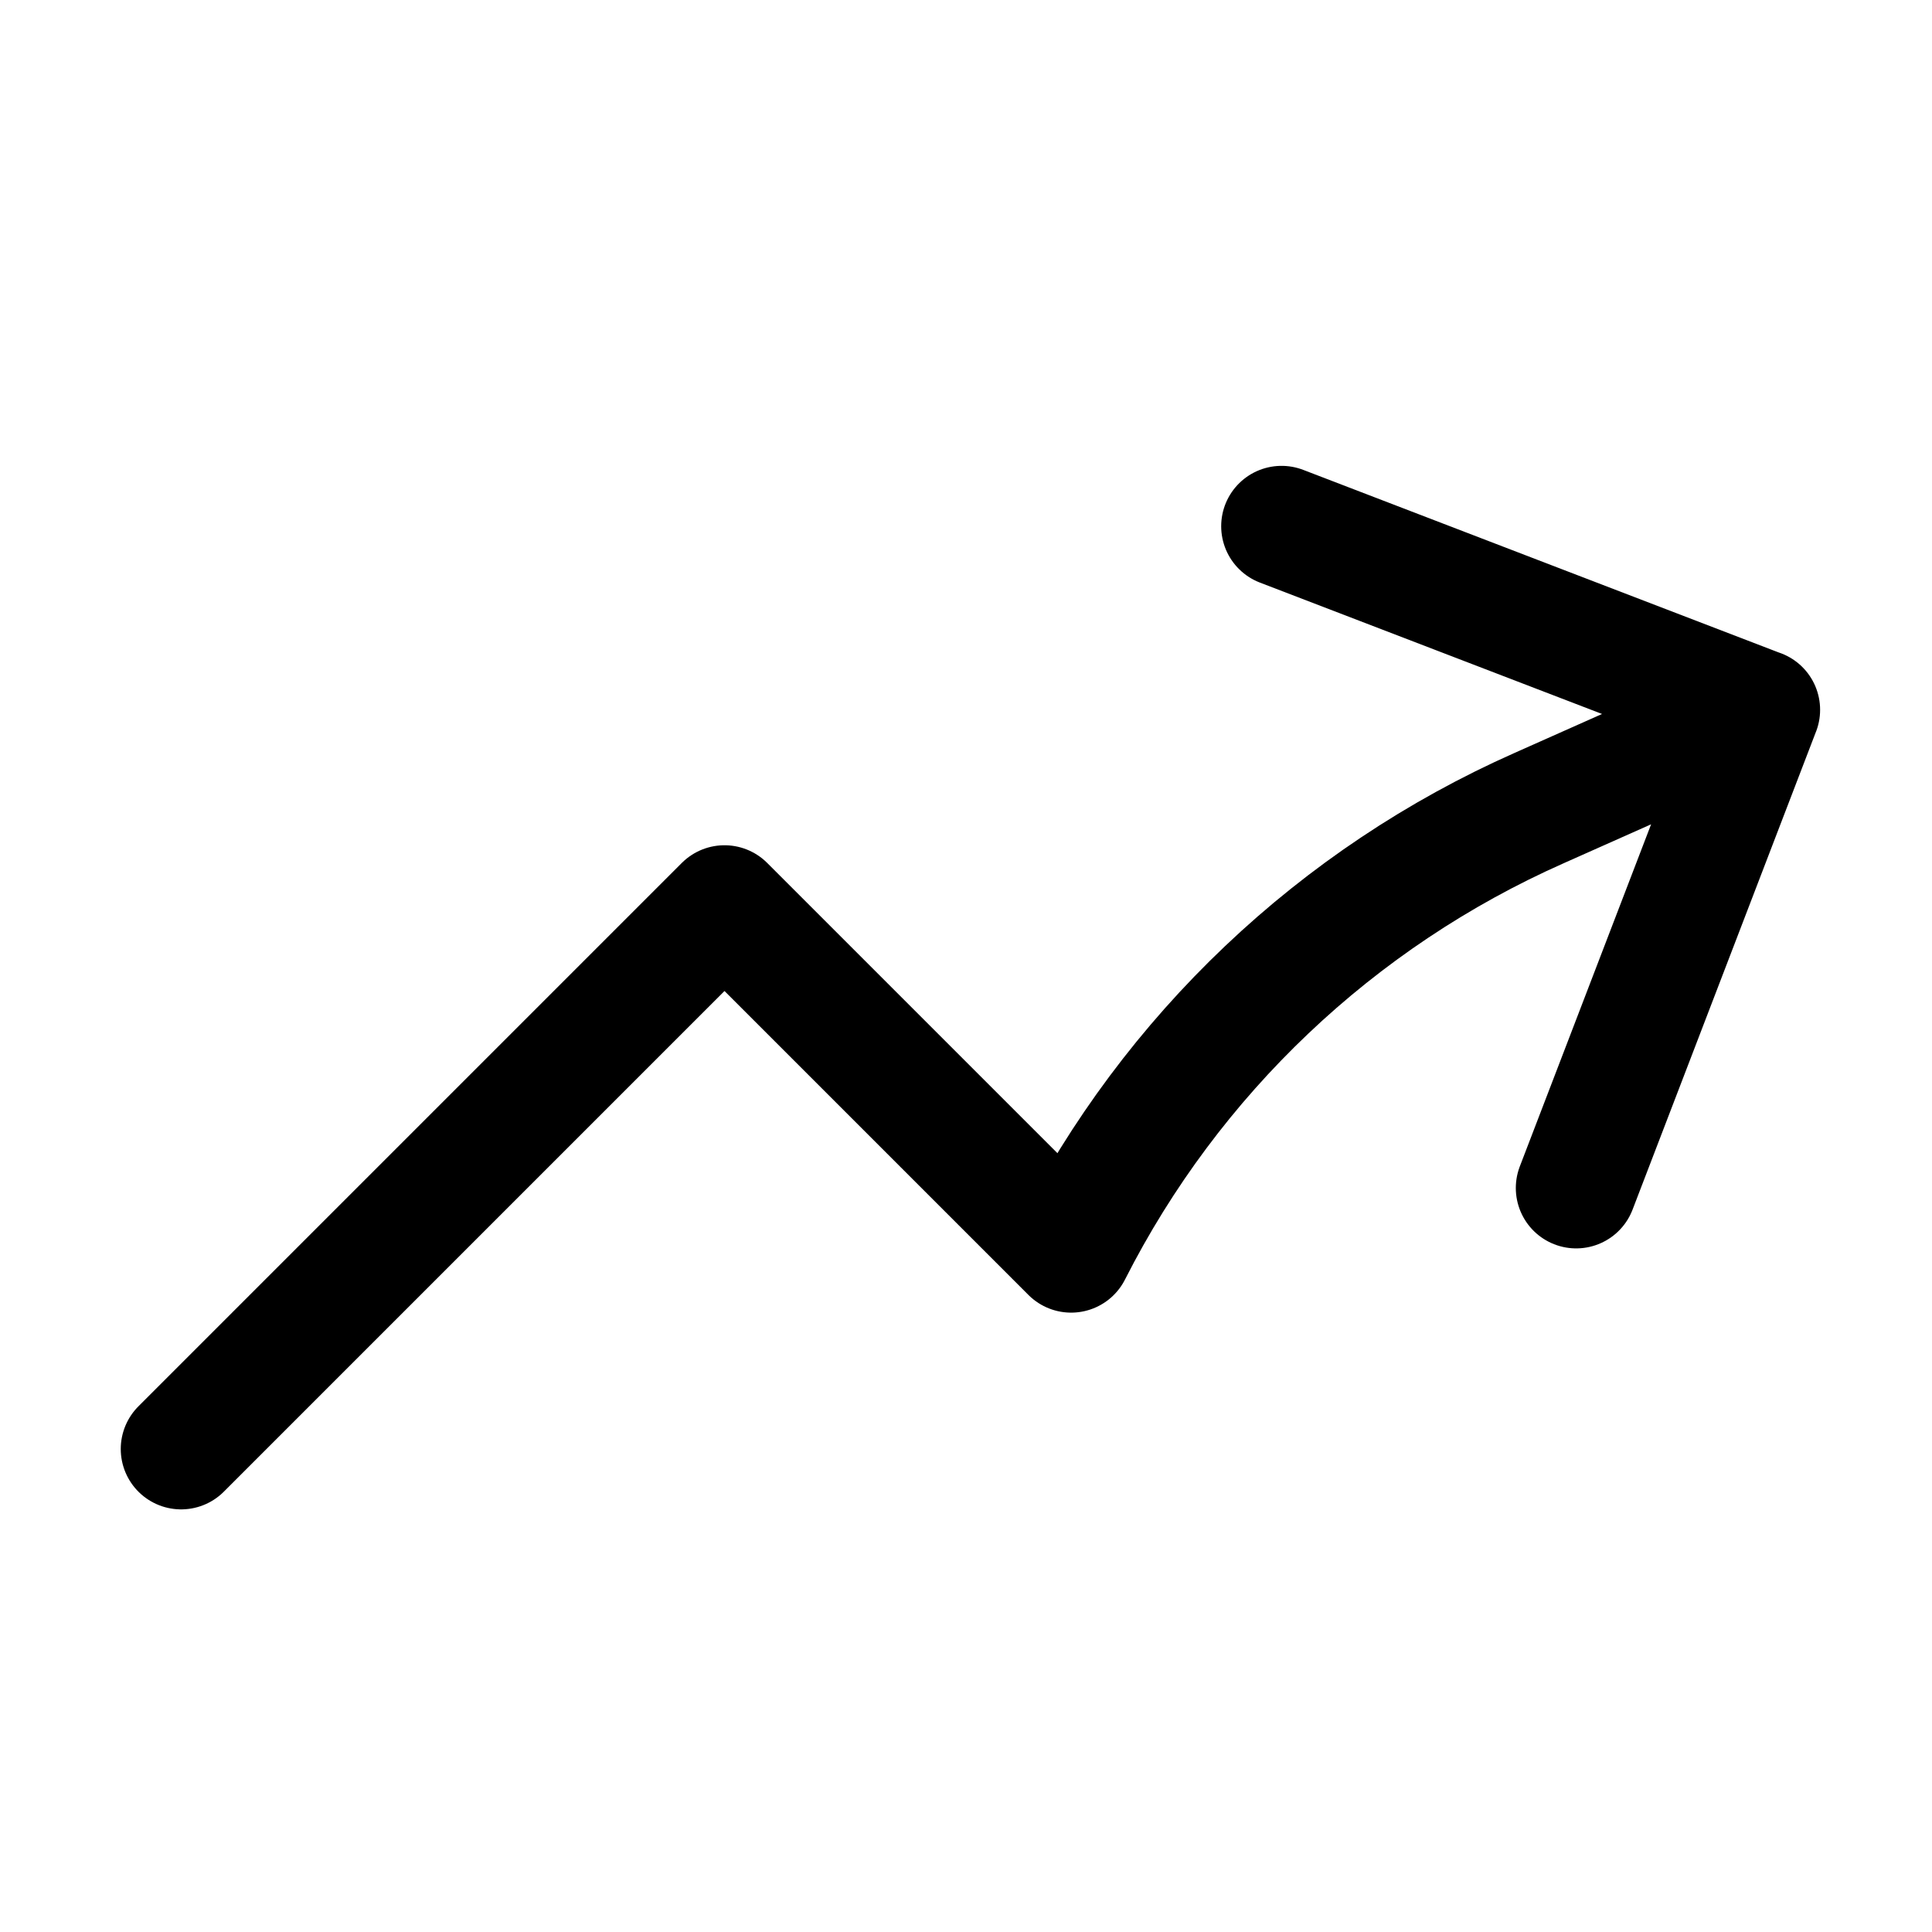
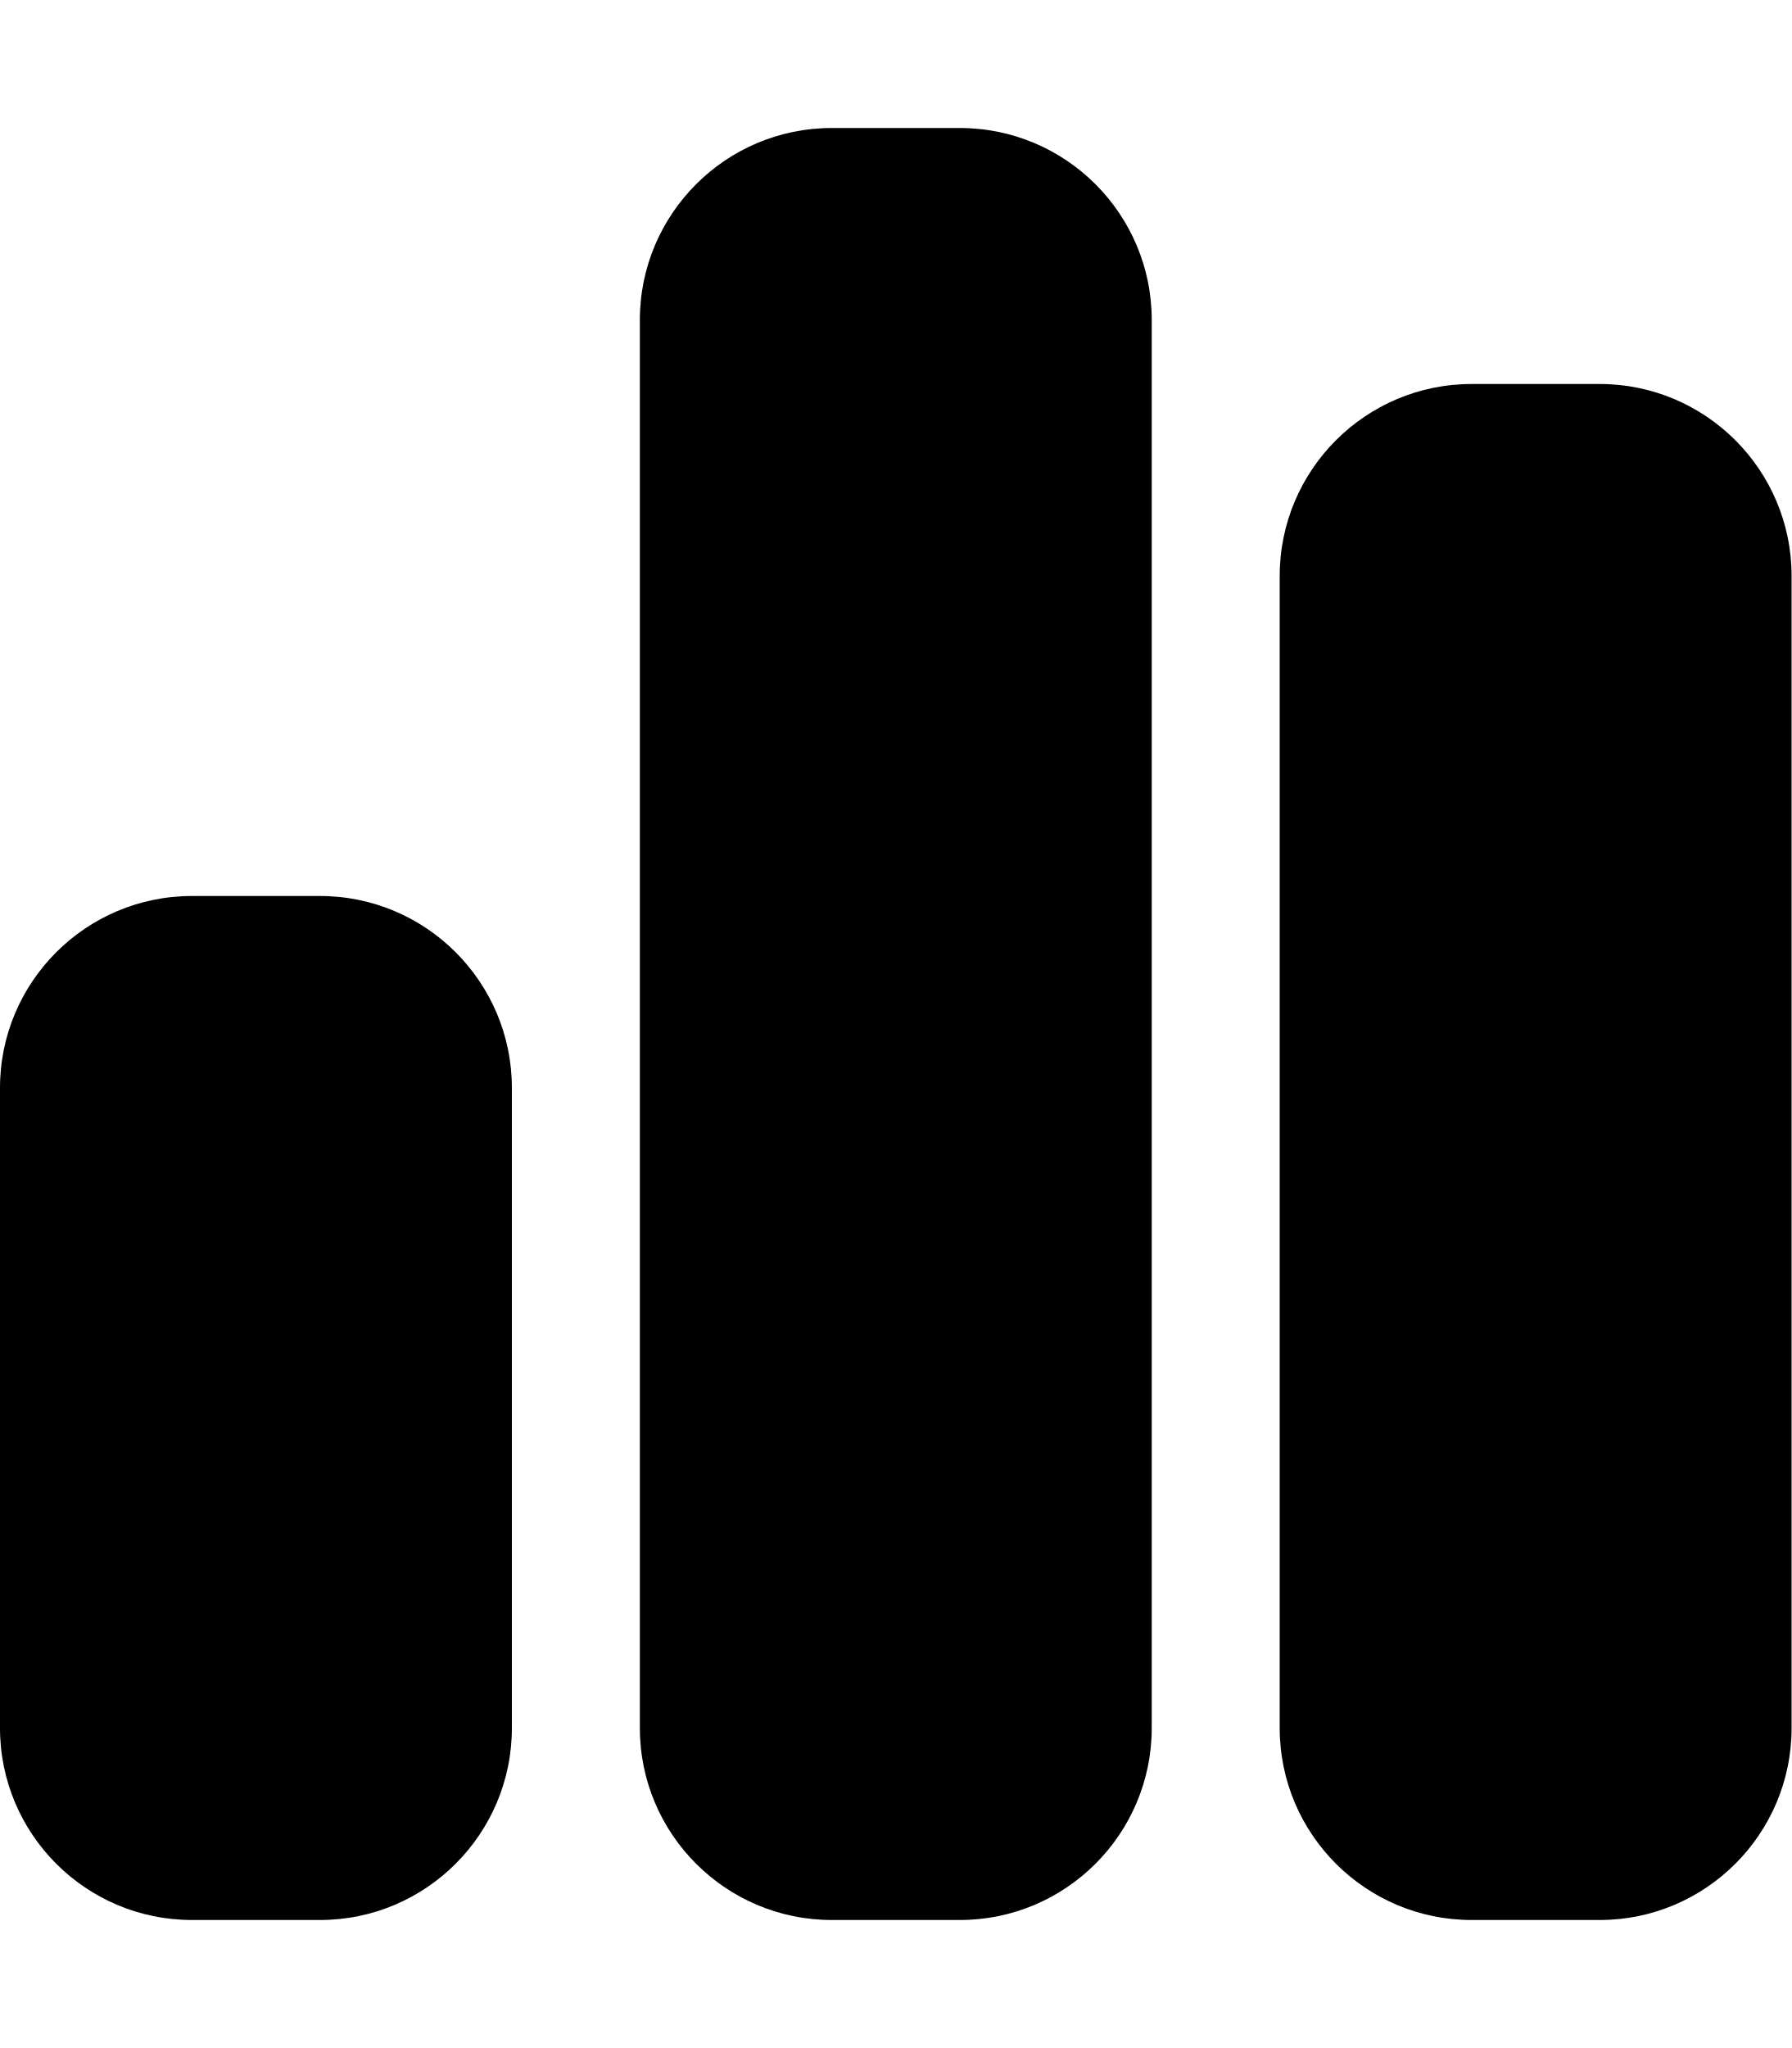
- <svg xmlns="http://www.w3.org/2000/svg" fill="none" viewBox="0 0 24 24" stroke-width="1.5" stroke="currentColor" class="size-6">
-   <path stroke-linecap="round" stroke-linejoin="round" d="M2.25 18 9 11.25l4.306 4.306a11.95 11.95 0 0 1 5.814-5.518l2.74-1.22m0 0-5.94-2.281m5.94 2.28-2.28 5.941" />
+ <svg xmlns="http://www.w3.org/2000/svg" viewBox="0 0 448 512">
+   <path d="M160 80c0-26.5 21.5-48 48-48h32c26.5 0 48 21.5 48 48V432c0 26.5-21.5 48-48 48H208c-26.5 0-48-21.5-48-48V80zM0 272c0-26.5 21.5-48 48-48H80c26.5 0 48 21.5 48 48V432c0 26.5-21.5 48-48 48H48c-26.5 0-48-21.5-48-48V272zM368 96h32c26.5 0 48 21.5 48 48V432c0 26.5-21.5 48-48 48H368c-26.5 0-48-21.5-48-48V144c0-26.5 21.5-48 48-48z" />
</svg>
